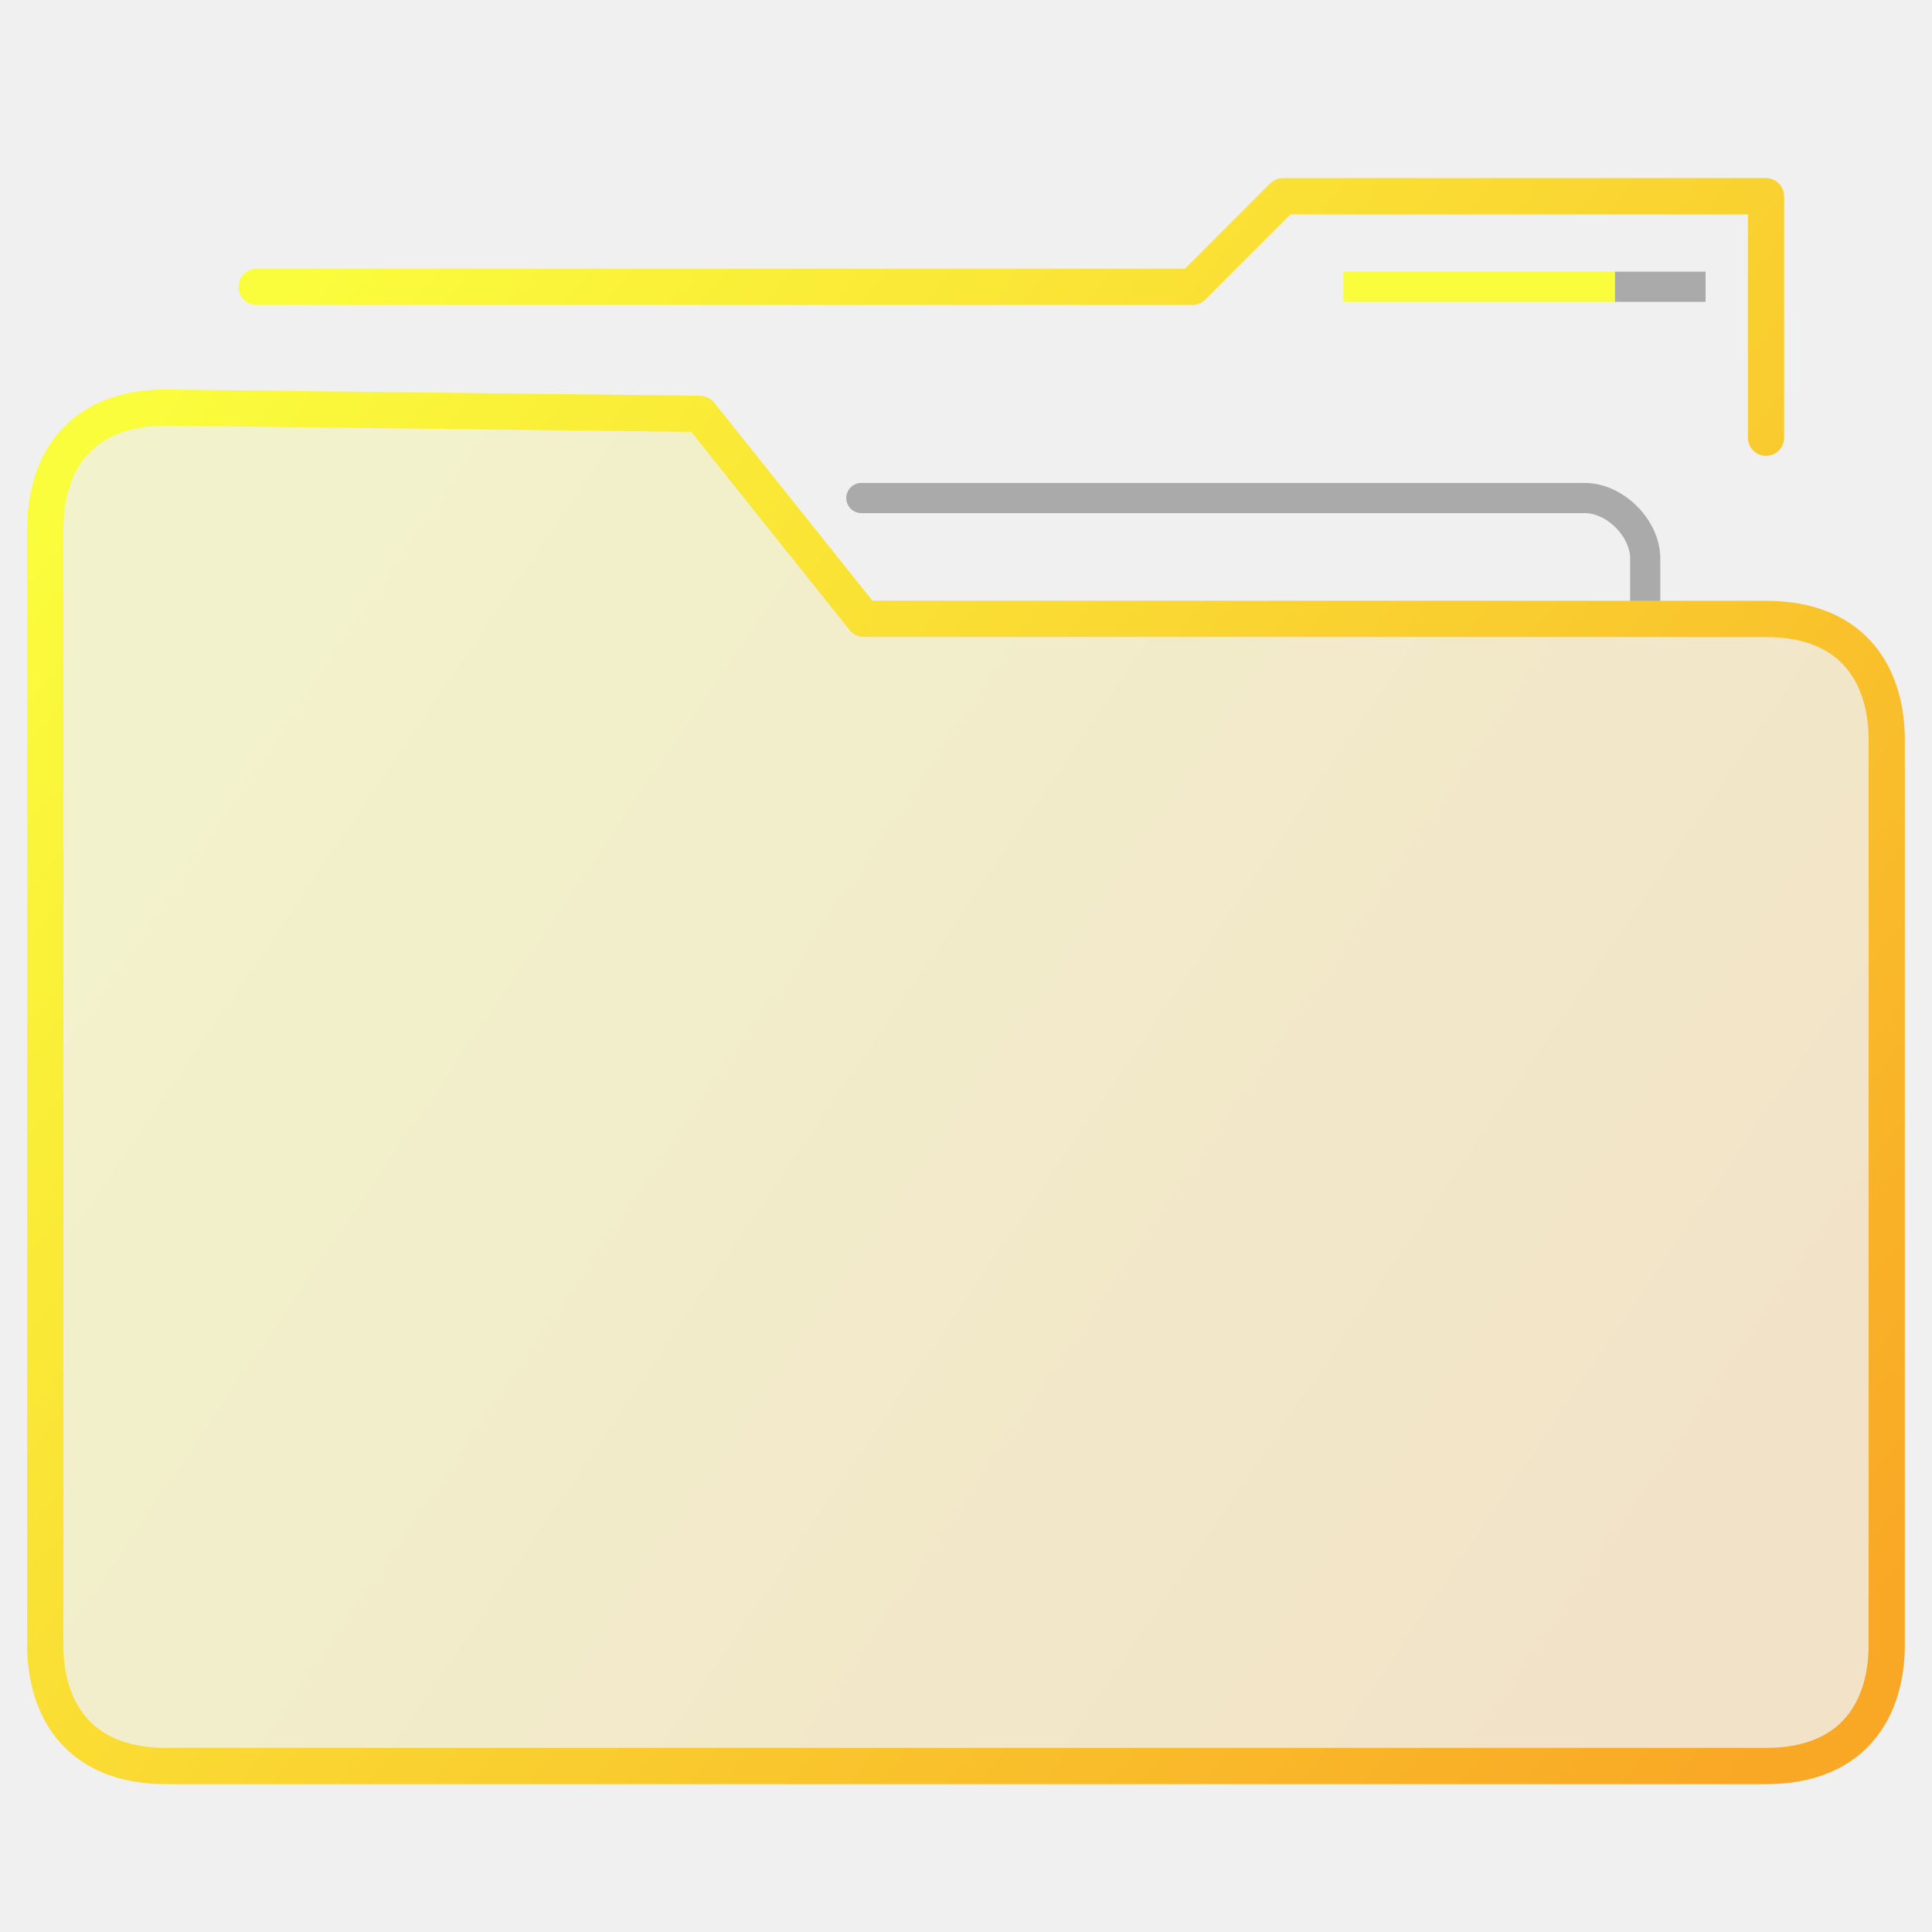
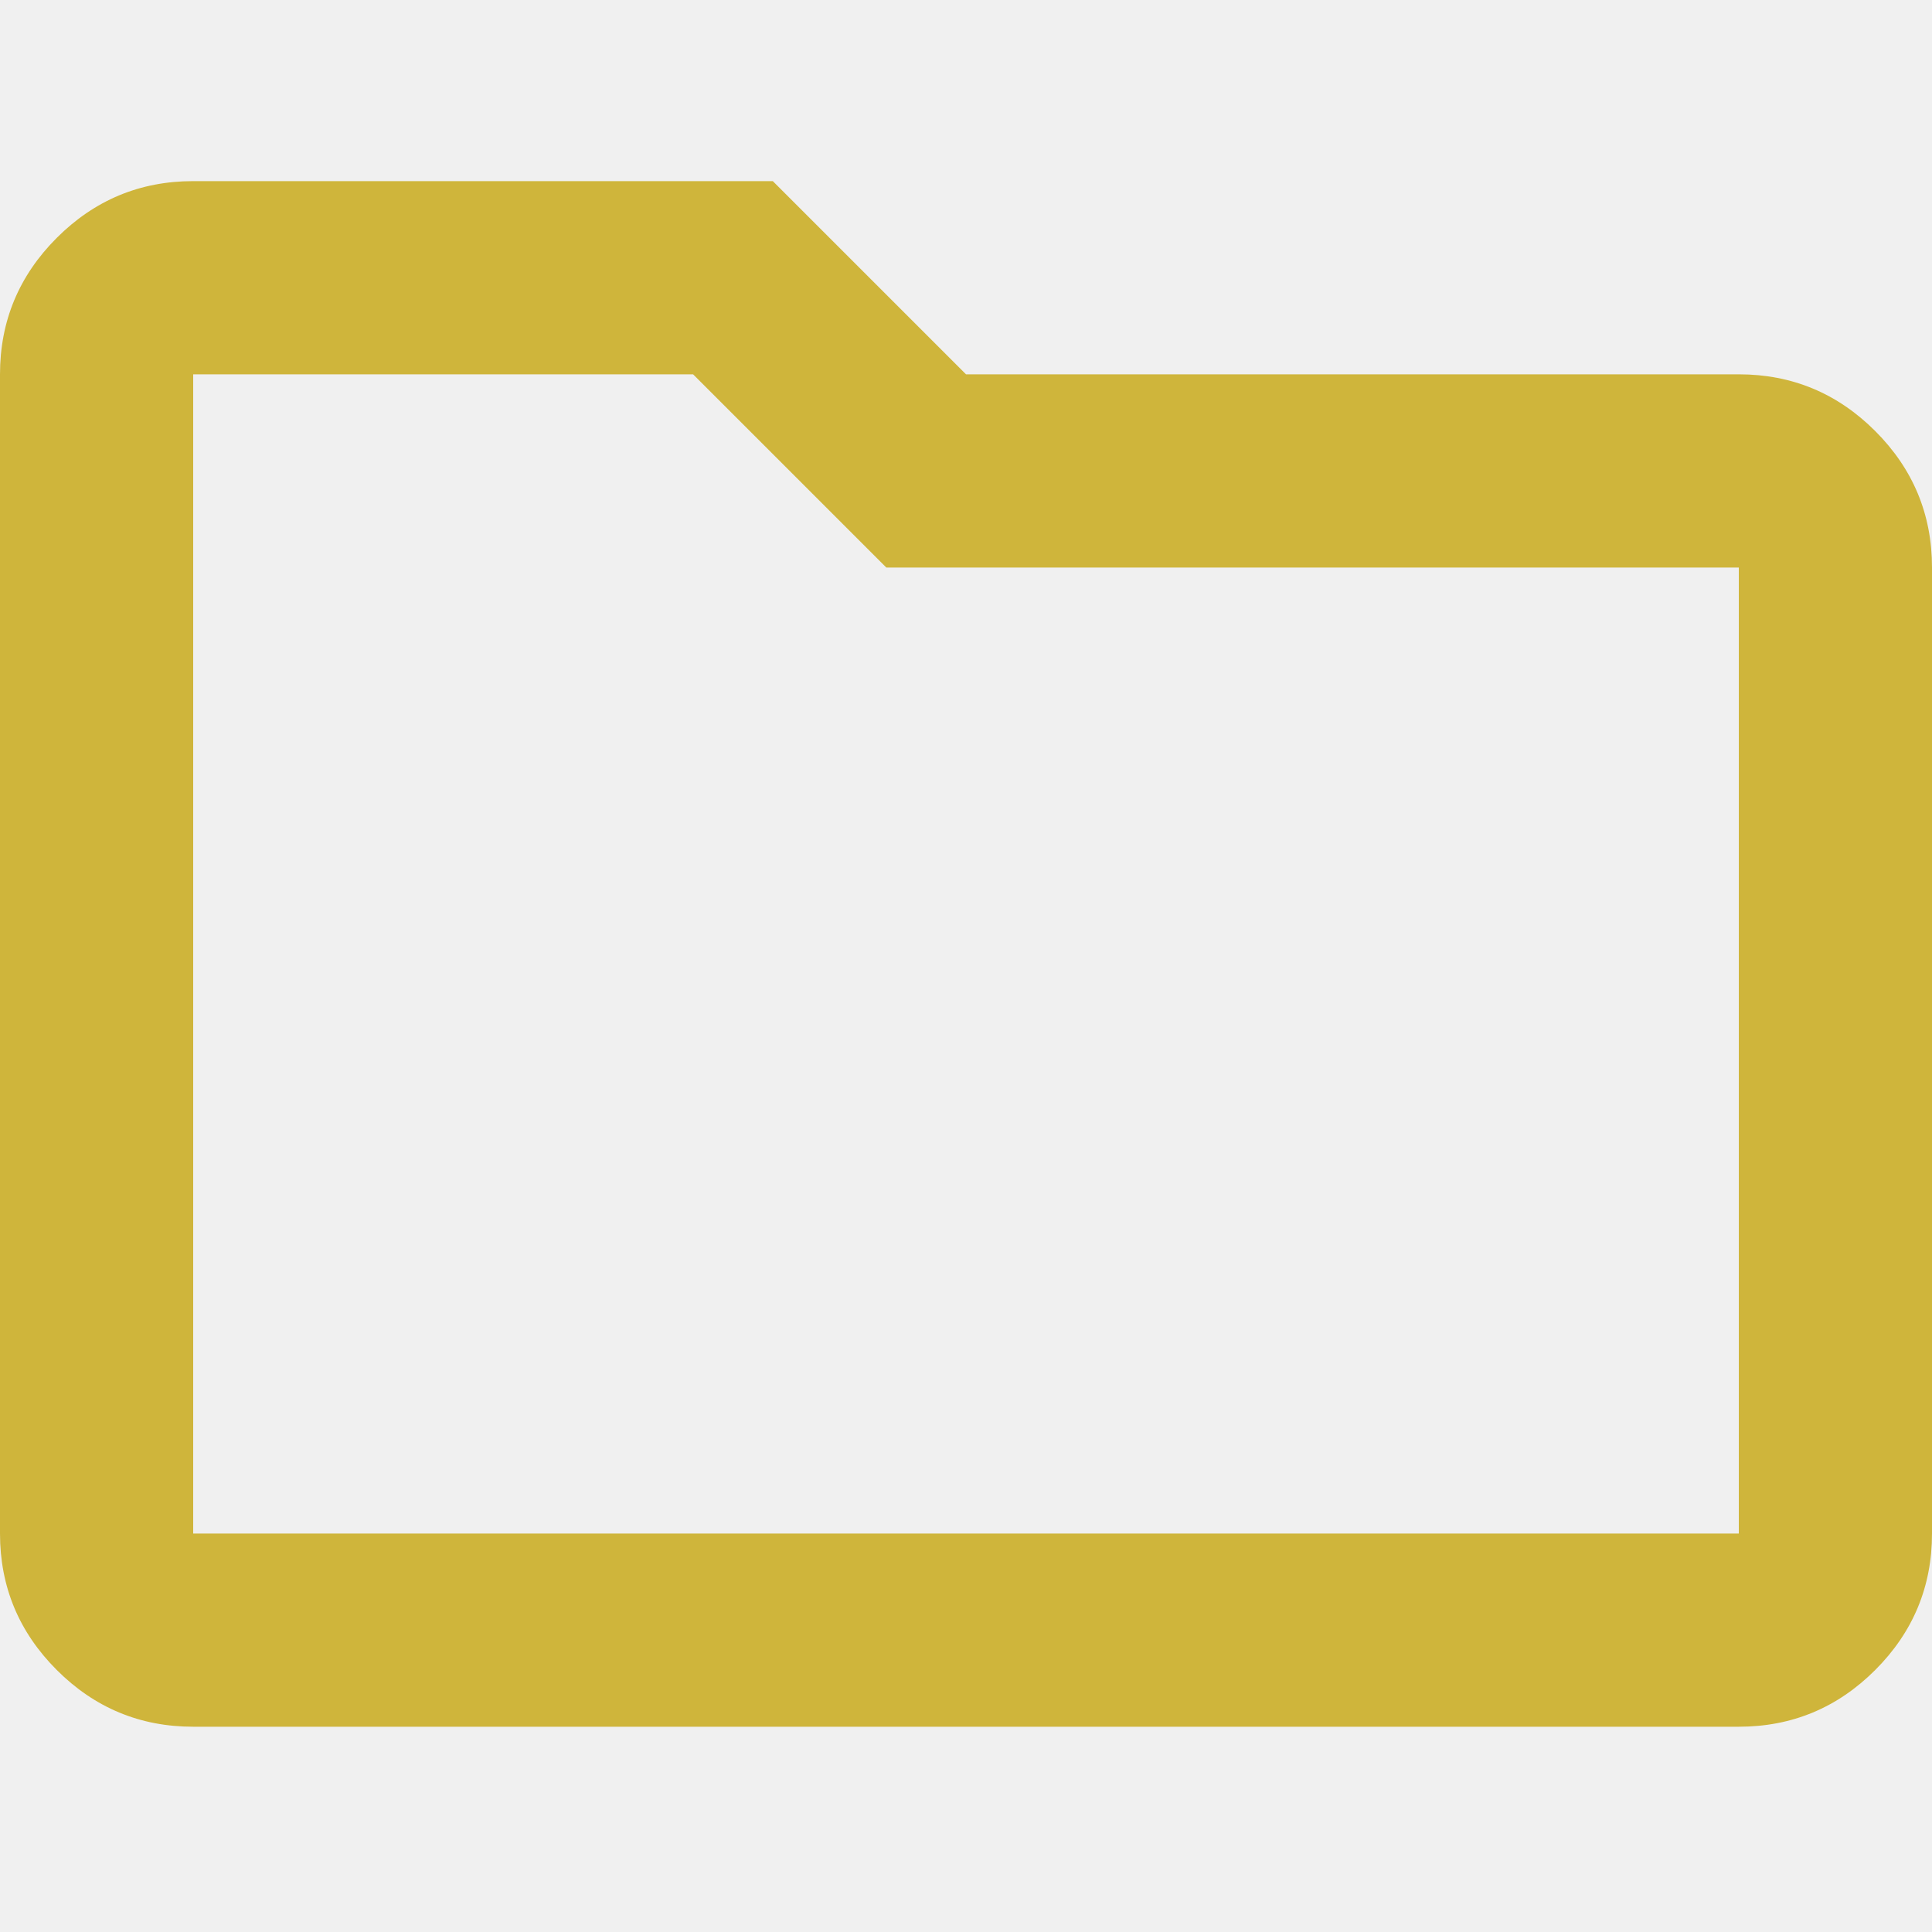
- <svg xmlns="http://www.w3.org/2000/svg" xmlns:xlink="http://www.w3.org/1999/xlink" height="64" width="64" version="1.1" id="svg32">
-   <defs id="defs36" />
-   <linearGradient id="a">
-     <stop offset="0" stop-color="#fafd3c" id="stop2" />
-     <stop offset="1" stop-color="#f9a825" id="stop4" />
-   </linearGradient>
-   <linearGradient id="b" gradientUnits="userSpaceOnUse" x1="-54.435" x2="-19.412" xlink:href="#a" y1="14.268" y2="39.284" />
-   <linearGradient id="c" gradientUnits="userSpaceOnUse" x1="-54.435" x2="-14.409" xlink:href="#a" y1="11.618" y2="44.287" />
-   <linearGradient id="f" gradientTransform="matrix(1.0033 0 0 1.00331 .117 1.545)" gradientUnits="userSpaceOnUse" x1="-54.435" x2="-14.409" xlink:href="#a" y1="11.618" y2="44.287" />
-   <linearGradient id="e" gradientTransform="matrix(1.0033 0 0 1.00331 .119 -.157)" gradientUnits="userSpaceOnUse" x1="-54.435" x2="-14.409" xlink:href="#a" y1="11.618" y2="44.287" />
-   <linearGradient id="d" gradientTransform="matrix(1.0033 0 0 1.00331 .119 -.157)" gradientUnits="userSpaceOnUse" x1="-54.435" x2="-16.41" y1="19.271" y2="45.288">
-     <stop offset="0" stop-color="#fafd3c" stop-opacity=".2" id="stop11" />
-     <stop offset="1" stop-color="#f9a825" stop-opacity=".2" id="stop13" />
-   </linearGradient>
-   <g transform="matrix(1.35024 0 0 1.35193 80.504 -1.726)" stroke="url(#b)" stroke-width=".962" stroke-linecap="round" stroke-linejoin="round" id="g30">
-     <path d="M-19.259 16.44v-1.48c0-.74-.74-1.48-1.481-1.48h-17.75" fill="none" stroke="#aaa" stroke-width=".74" id="path16" />
-     <g transform="translate(0 -2.74)" clip-rule="evenodd" stroke="url(#c)" stroke-width=".888" id="g22">
-       <path d="M-38.432 19.178l-4.016-5.02-13.1-.155c-2.223 0-2.963 1.48-2.963 2.959V44.33c0 1.48.74 2.959 2.962 2.959h39.253c2.222 0 2.962-1.48 2.962-2.96V22.14c0-1.479-.74-2.958-2.962-2.958z" fill="url(#d)" fill-rule="evenodd" stroke="url(#e)" id="path18" />
-       <path d="M-16.296 14.742V8.825h-11.85l-2.222 2.22h-22.959" fill="none" stroke="url(#f)" id="path20" />
-     </g>
-     <g fill="none" stroke-width=".74" stroke-linecap="butt" stroke-linejoin="miter" id="g28">
-       <path d="M-26.665 8.303h6.666" stroke="#fafd3c" id="path24" />
-       <path d="M-20 8.303h2.222" stroke="#aaa" id="path26" />
-     </g>
-   </g>
+ <svg xmlns="http://www.w3.org/2000/svg" width="64" height="64" viewBox="0 0 64 64" fill="none">
+   <rect width="64" height="64" fill="white" fill-opacity="0.01" />
+   <path d="M6.4 57.2C4.64 57.2 3.133 56.573 1.88 55.32C0.627 54.067 0 52.56 0 50.8V12.4C0 10.64 0.627 9.133 1.88 7.88C3.133 6.627 4.64 6 6.4 6H25.6L32 12.4H57.6C59.36 12.4 60.867 13.027 62.12 14.28C63.373 15.533 64 17.04 64 18.8V50.8C64 52.56 63.373 54.067 62.12 55.32C60.867 56.573 59.36 57.2 57.6 57.2H6.4ZM6.4 50.8H57.6V18.8H29.36L22.96 12.4H6.4V50.8Z" fill="#CFB53B" />
</svg>
